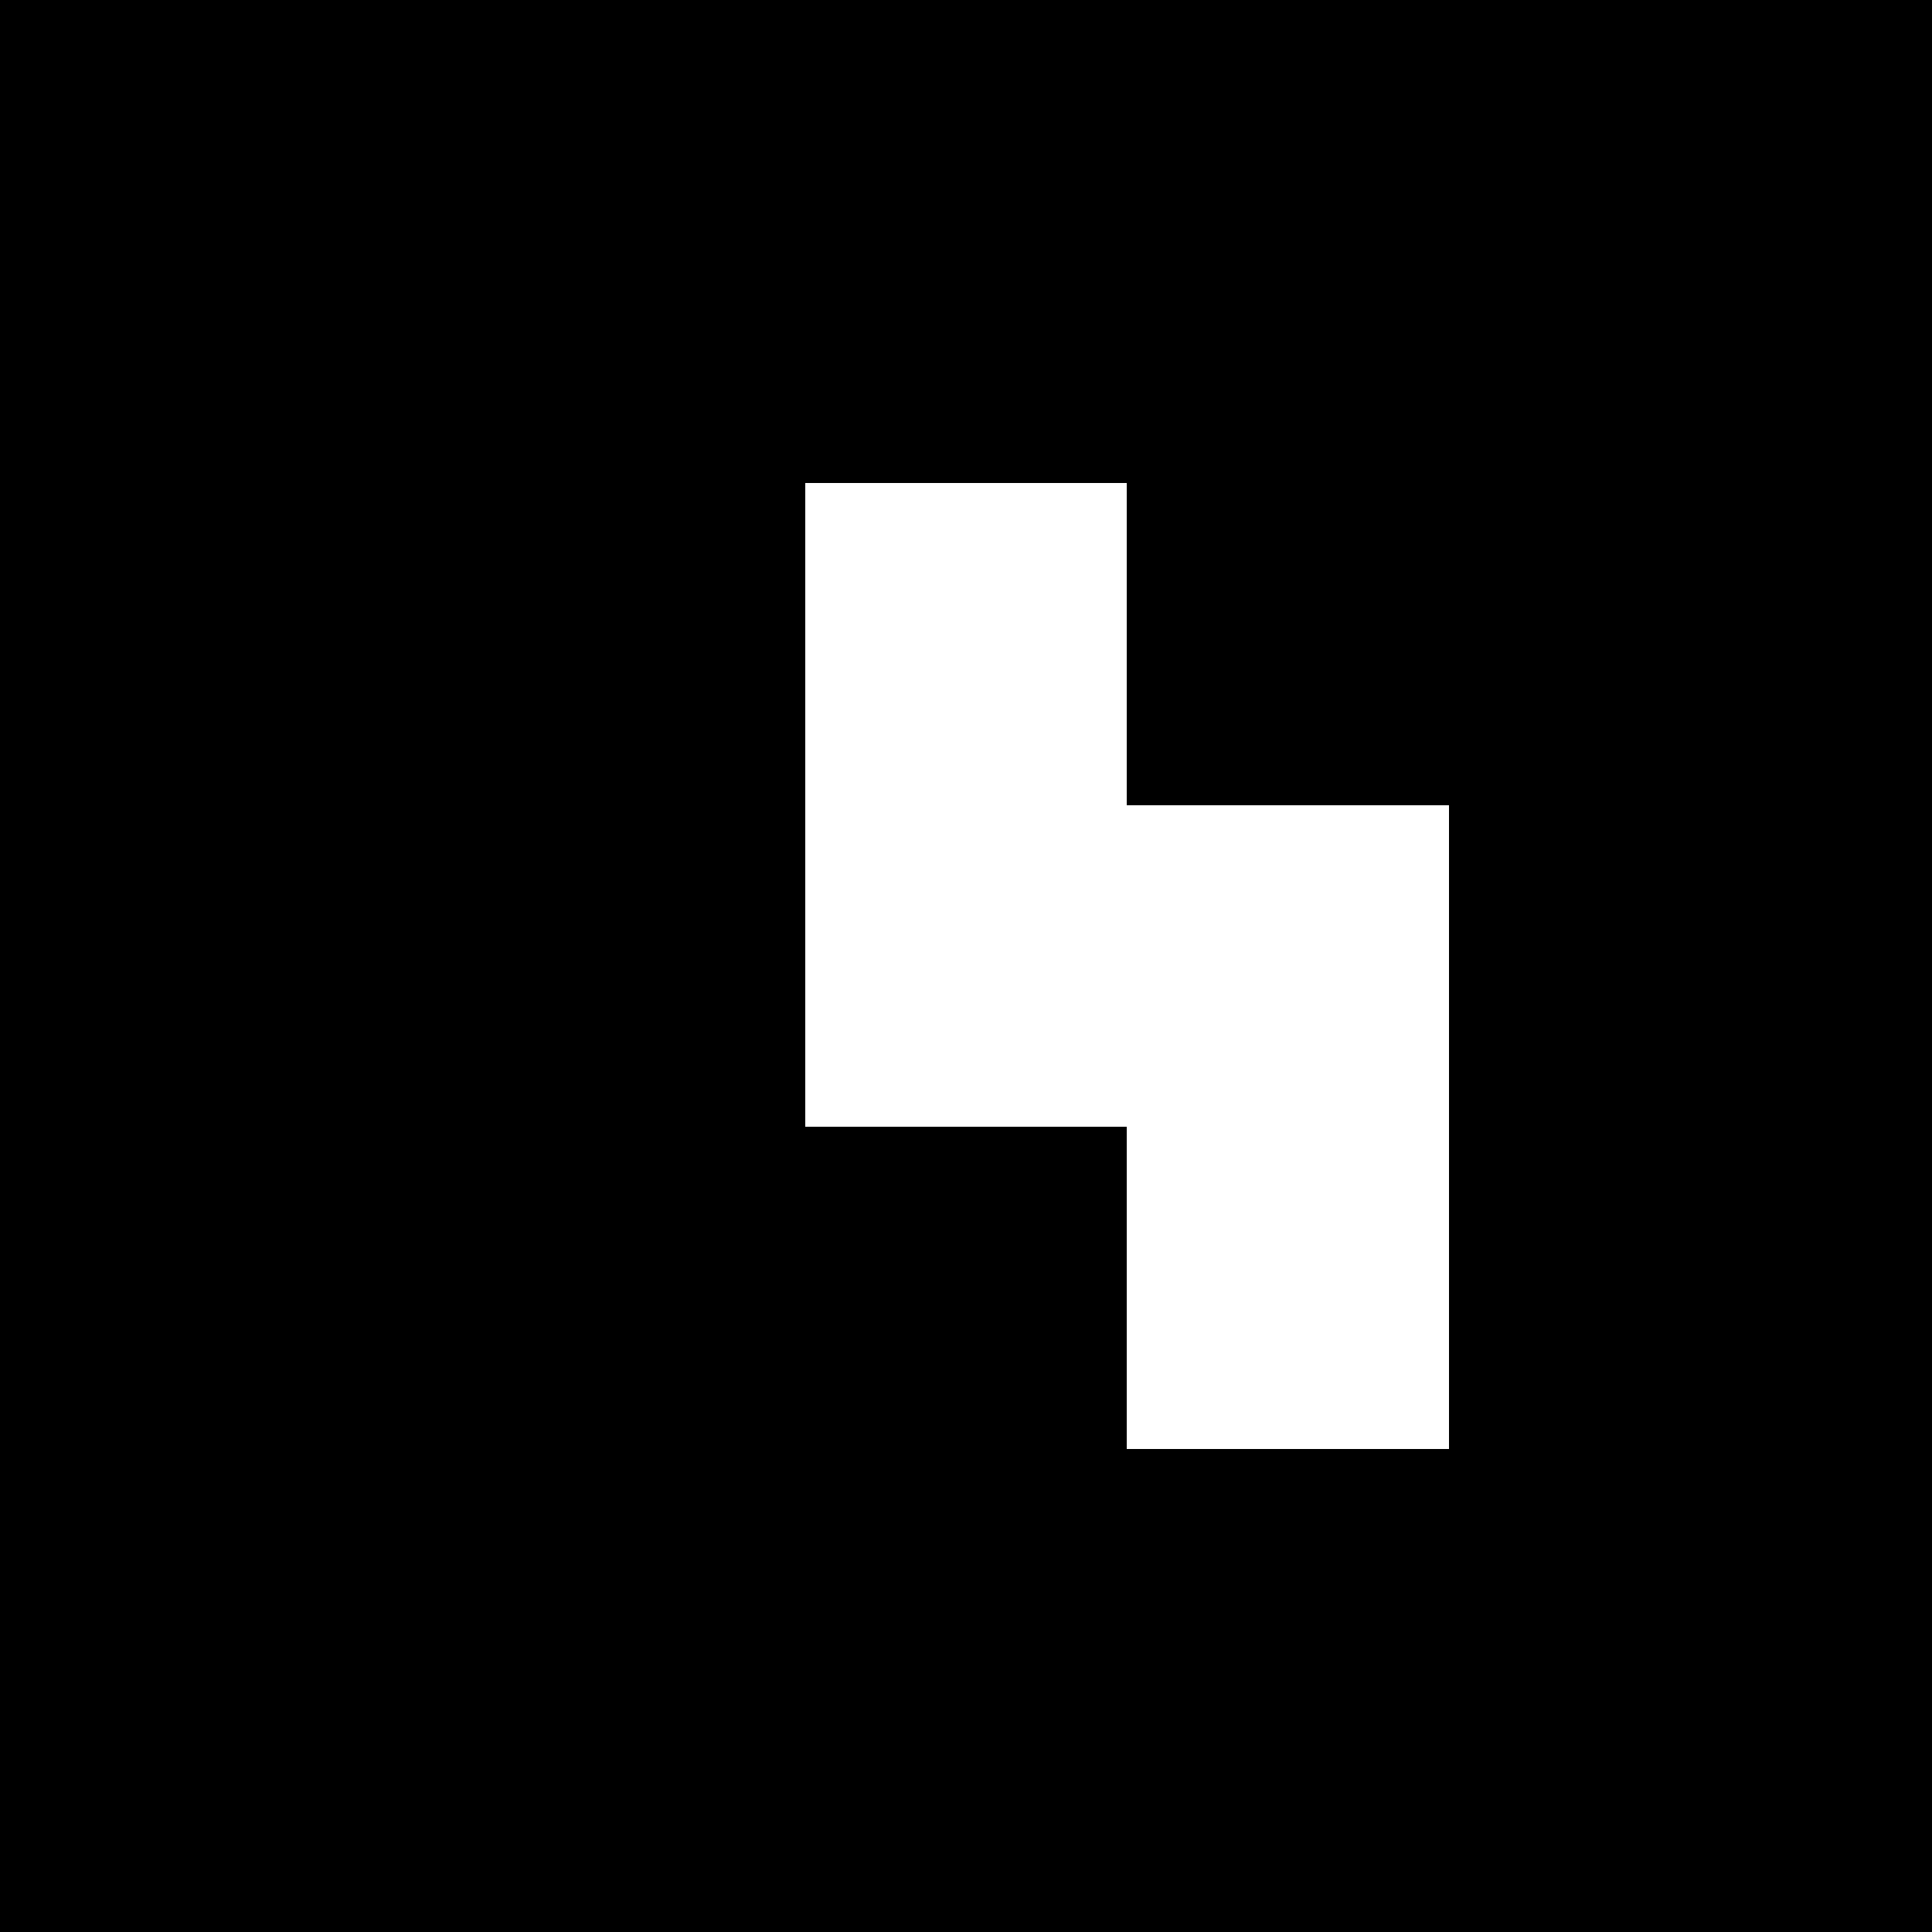
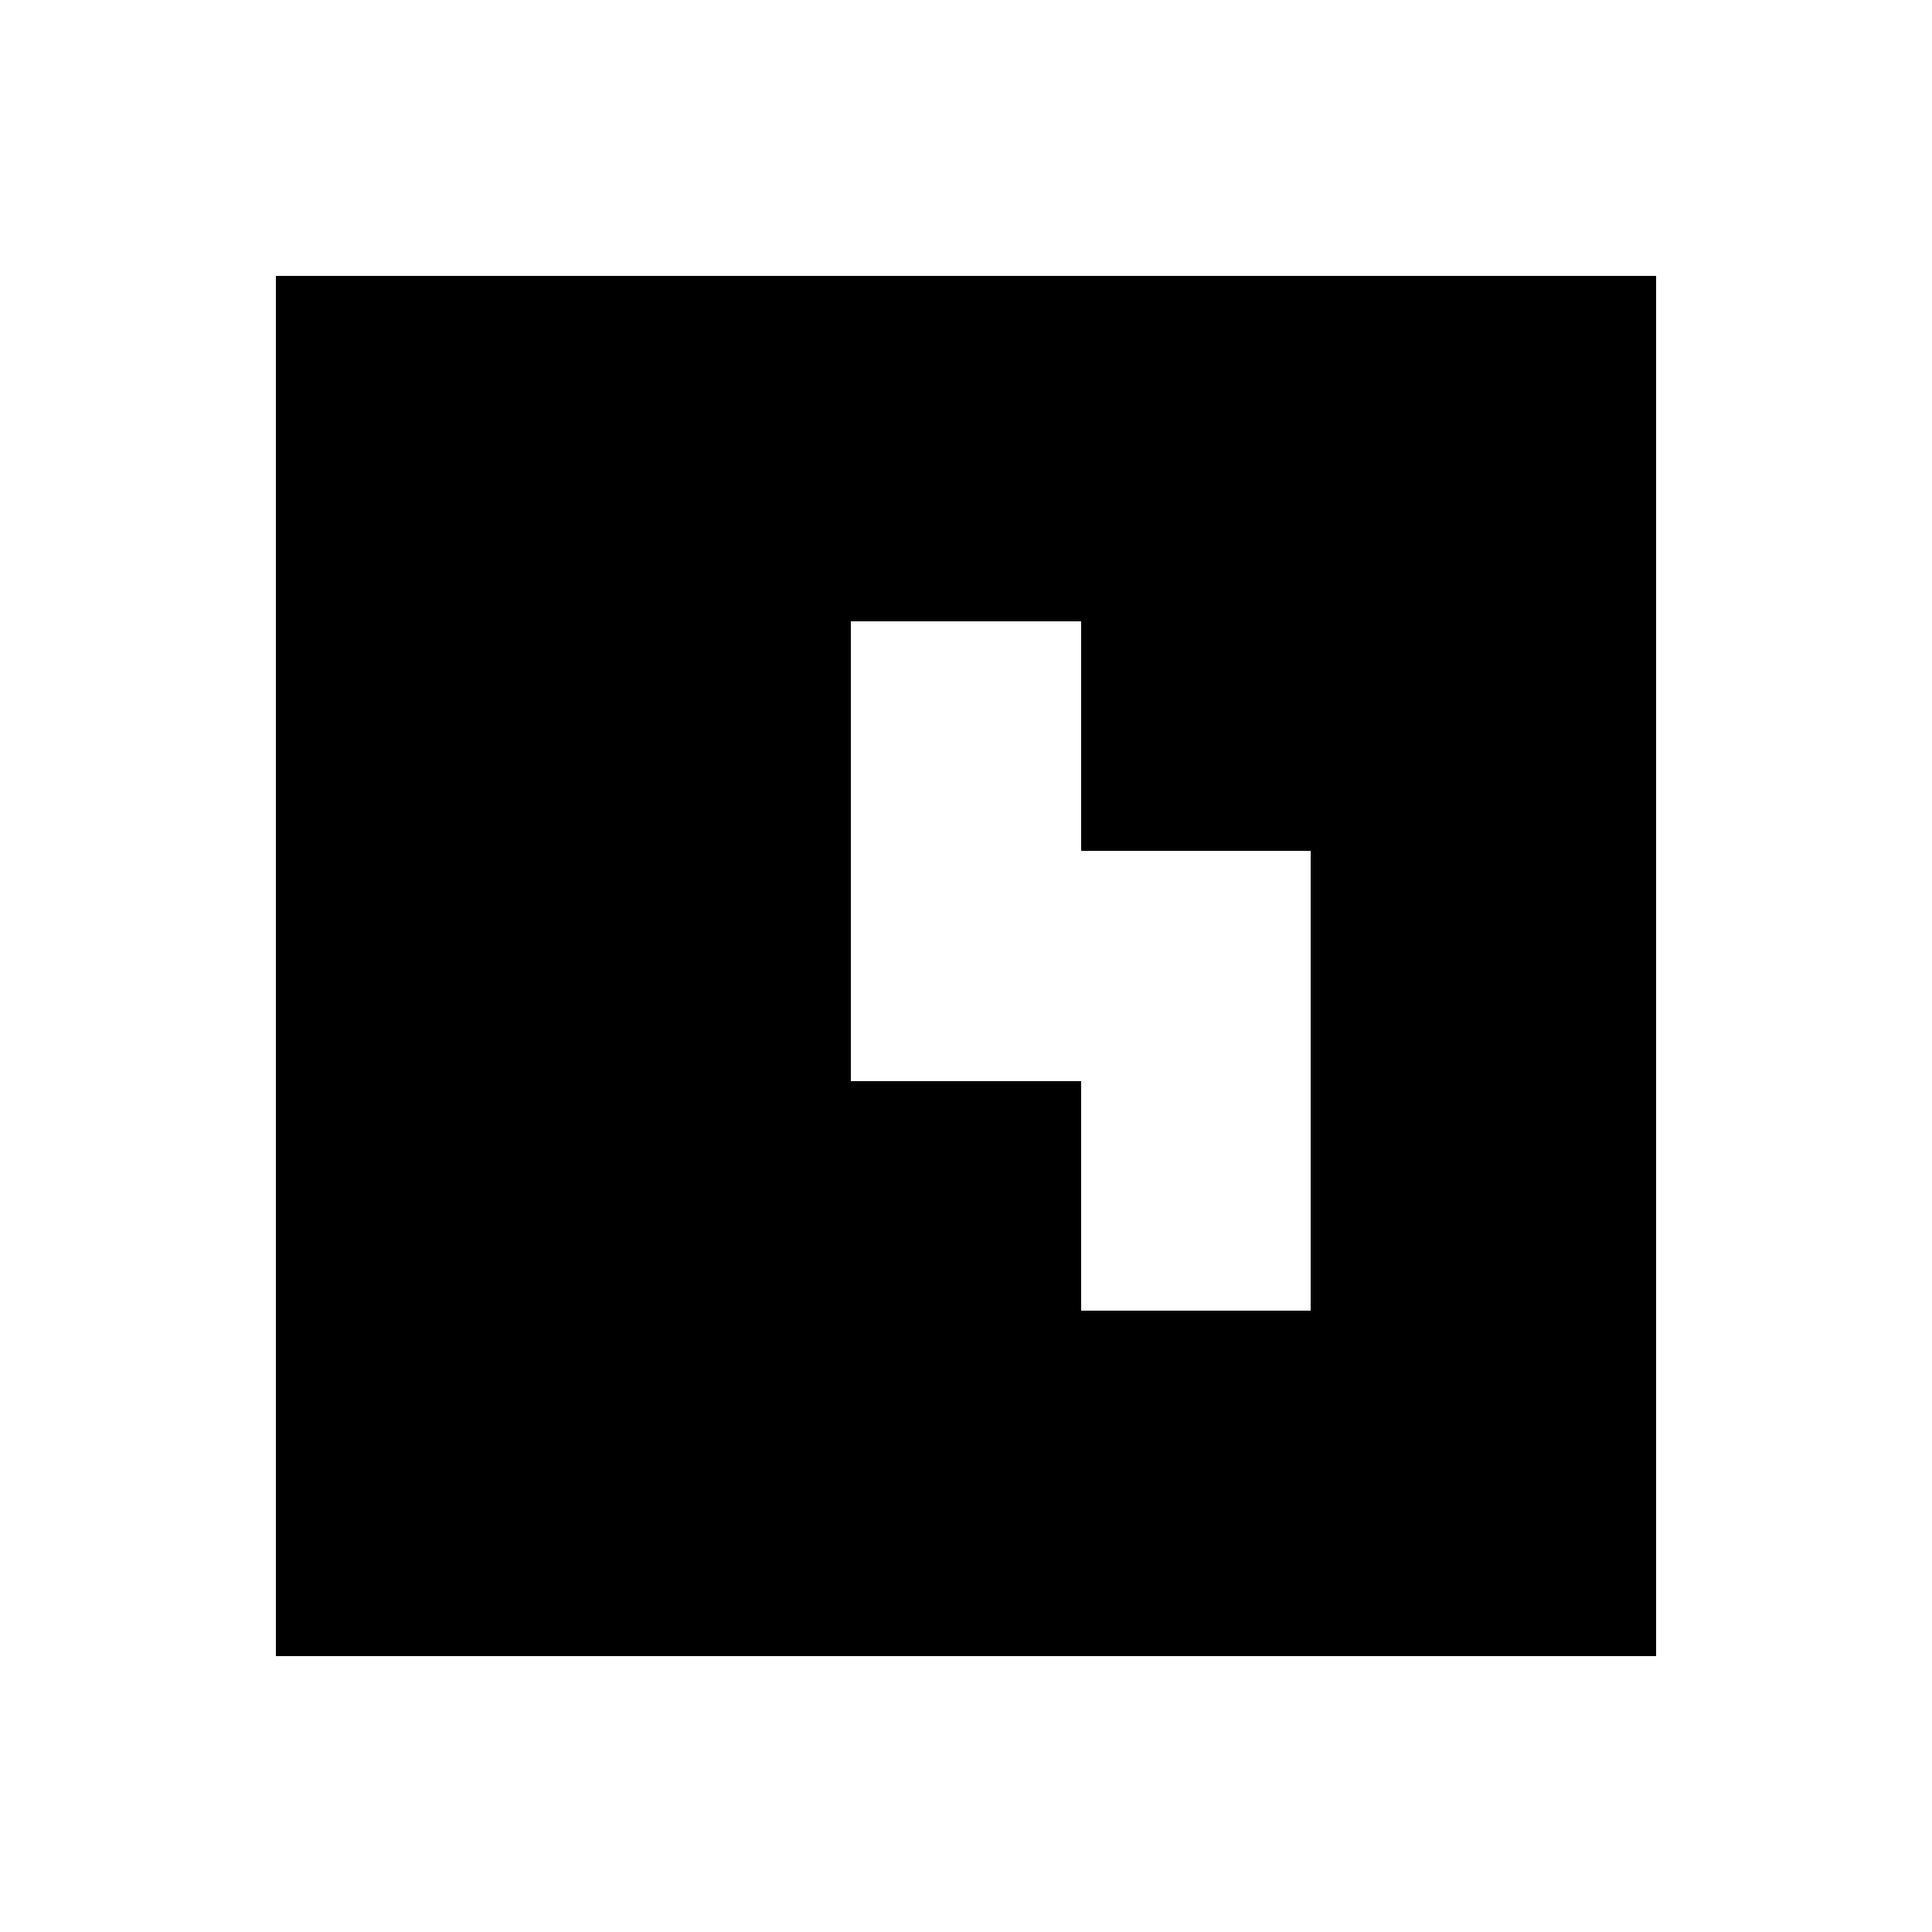
- <svg xmlns="http://www.w3.org/2000/svg" width="100.0mm" height="100.0mm" viewBox="0 0 100.0 100.0" shape-rendering="crispEdges">
-   <rect x="0" y="0" width="100.0" height="100.0" fill="#000000" />
-   <rect x="25.0" y="25.0" width="50.0" height="50.0" fill="#ffffff" />
-   <rect x="25" y="25" width="16.667" height="16.667" fill="#000000" />
-   <rect x="58.333" y="25" width="16.667" height="16.667" fill="#000000" />
-   <rect x="25" y="41.667" width="16.667" height="16.667" fill="#000000" />
-   <rect x="25" y="58.333" width="16.667" height="16.667" fill="#000000" />
-   <rect x="41.667" y="58.333" width="16.667" height="16.667" fill="#000000" />
+ <svg xmlns="http://www.w3.org/2000/svg" width="140.0mm" height="140.0mm" viewBox="0 0 140.0 140.0" shape-rendering="crispEdges">
+   <rect x="0" y="0" width="140.0" height="140.0" fill="#ffffff" />
+   <rect x="20.0" y="20.0" width="100.0" height="100.0" fill="#000000" />
+   <rect x="45.0" y="45.0" width="50.0" height="50.0" fill="#ffffff" />
+   <rect x="45" y="45" width="16.667" height="16.667" fill="#000000" />
+   <rect x="78.333" y="45" width="16.667" height="16.667" fill="#000000" />
+   <rect x="45" y="61.667" width="16.667" height="16.667" fill="#000000" />
+   <rect x="45" y="78.333" width="16.667" height="16.667" fill="#000000" />
+   <rect x="61.667" y="78.333" width="16.667" height="16.667" fill="#000000" />
</svg>
